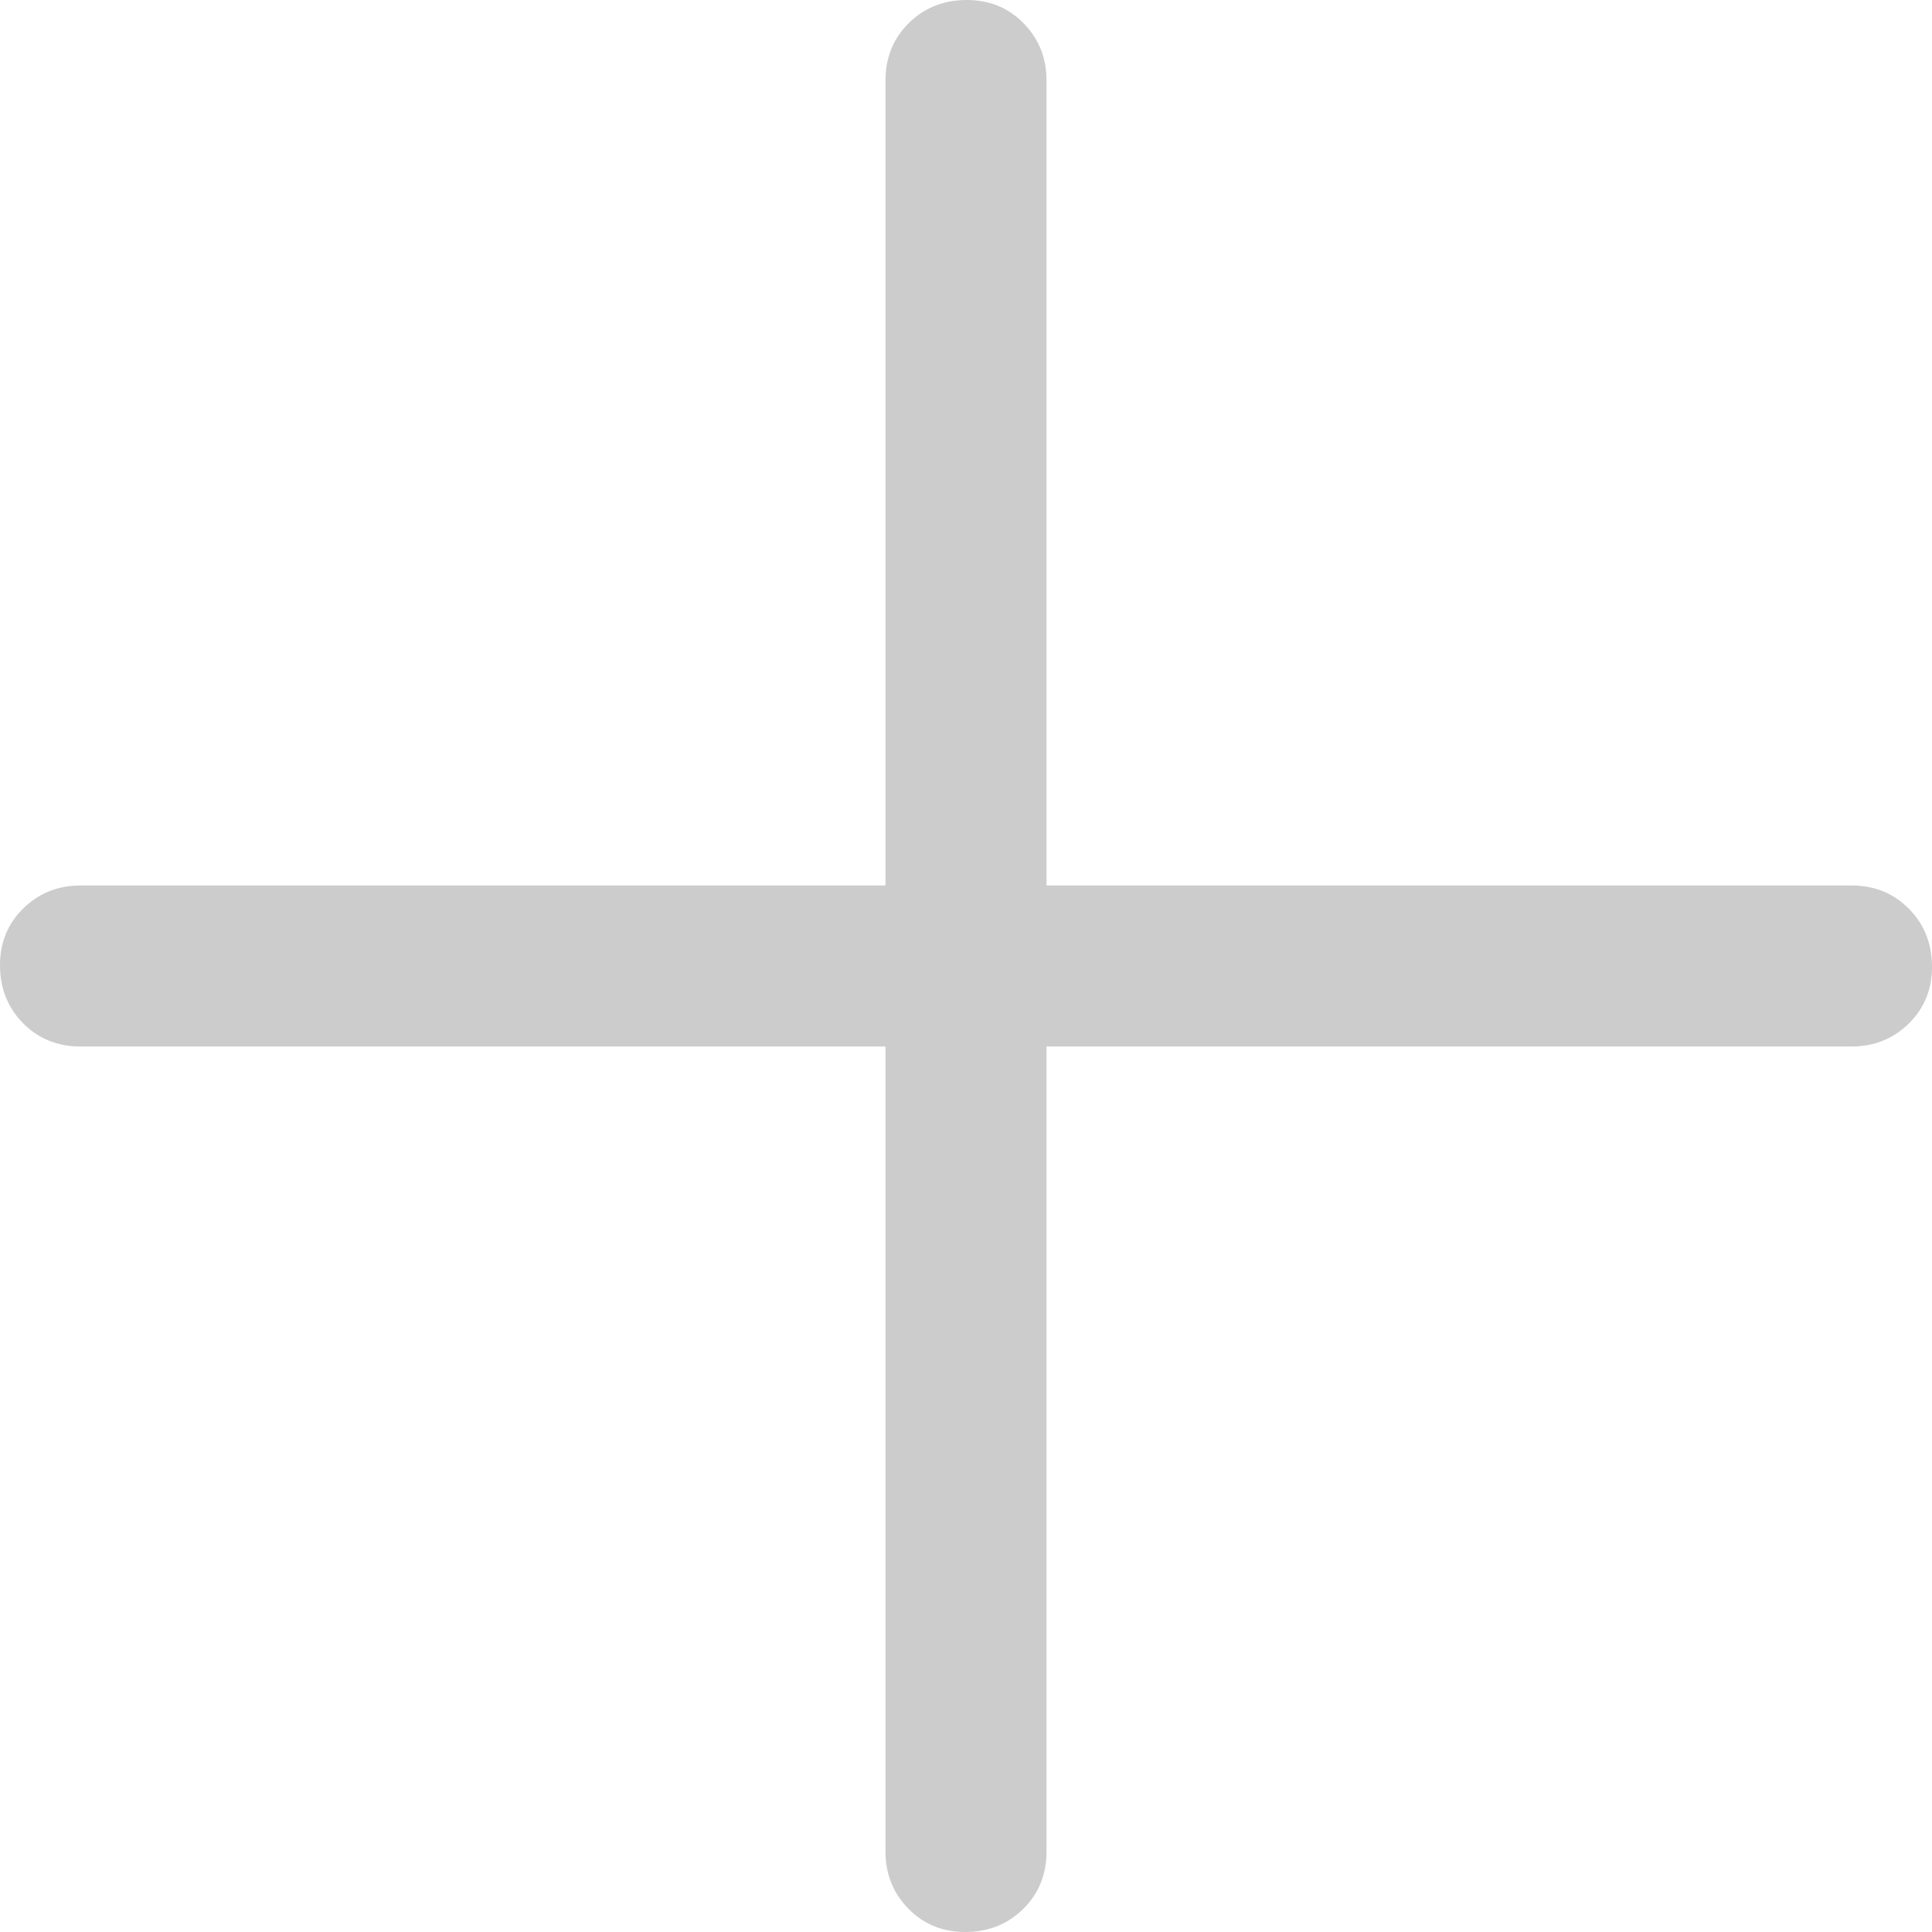
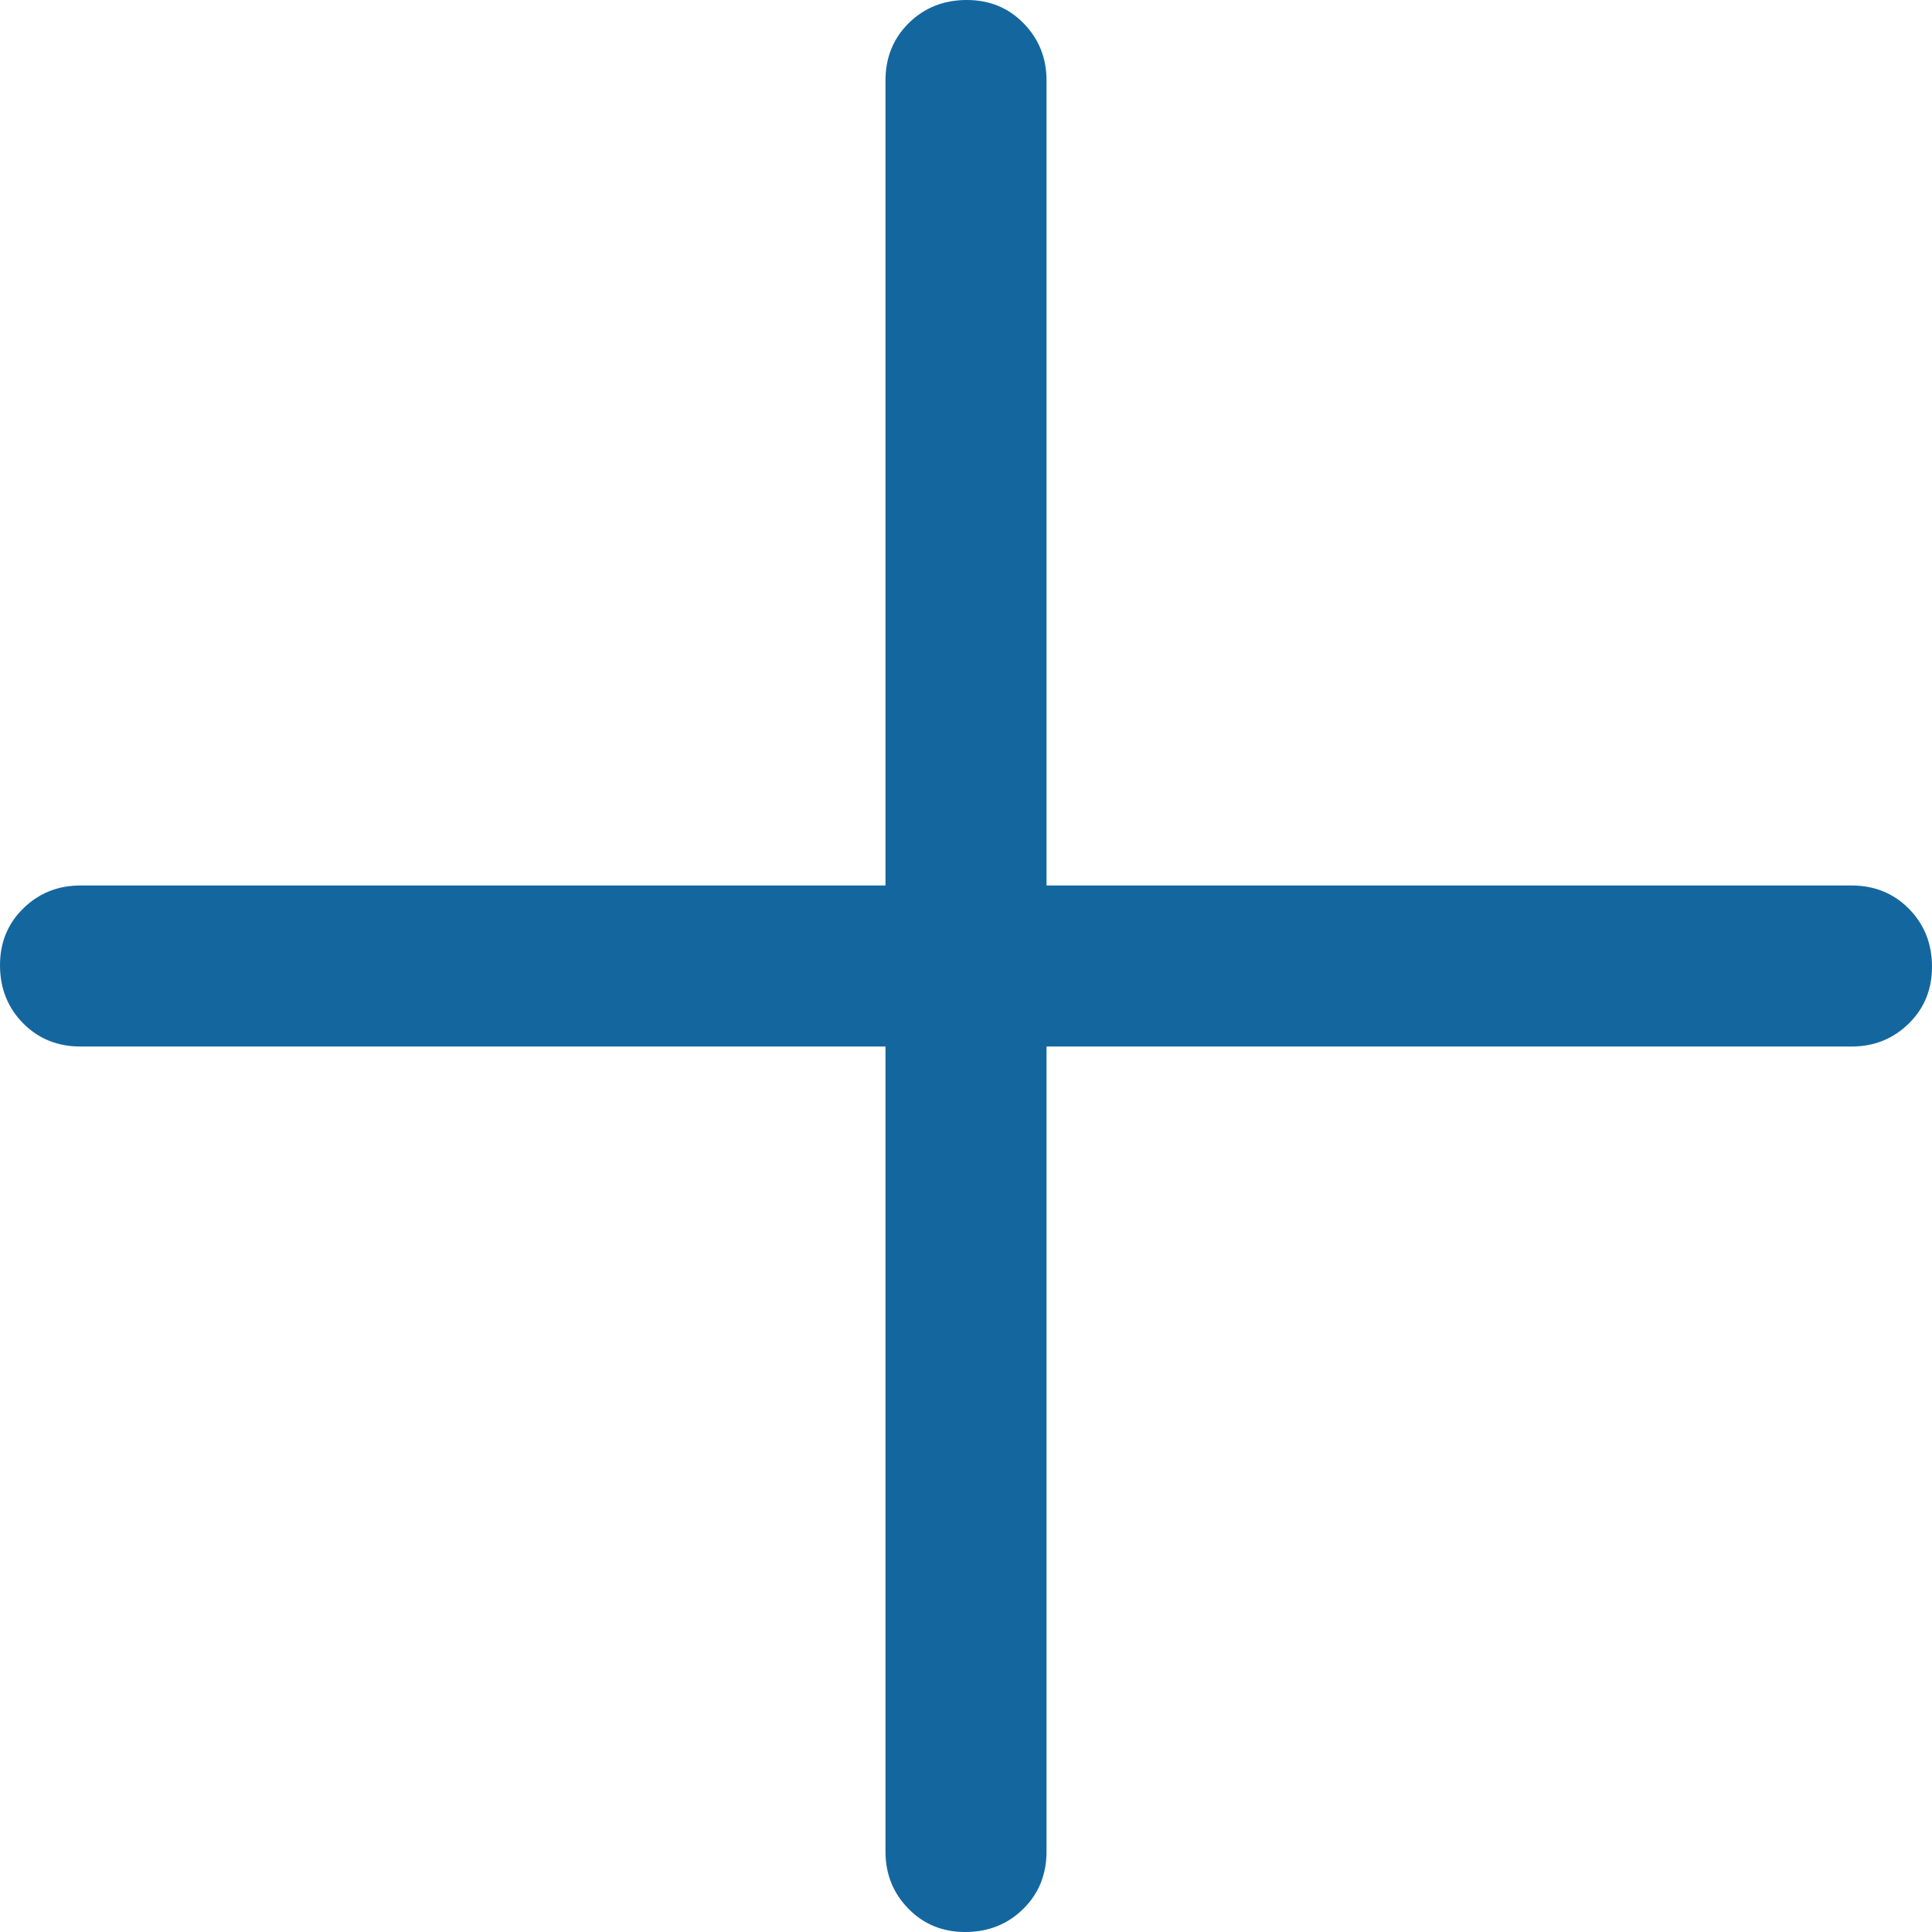
<svg xmlns="http://www.w3.org/2000/svg" preserveAspectRatio="none" overflow="visible" style="display: block;" width="12.5" height="12.5" viewBox="0 0 12.5 12.5" fill="none">
-   <path id="Vector" d="M5.729 6.771H0.521C0.373 6.771 0.249 6.721 0.15 6.621C0.051 6.521 0.001 6.397 7.13469e-06 6.249C-0.001 6.101 0.049 5.977 0.15 5.878C0.251 5.779 0.374 5.729 0.521 5.729H5.729V0.521C5.729 0.373 5.779 0.249 5.879 0.15C5.979 0.051 6.103 0.001 6.251 7.13469e-06C6.399 -0.001 6.523 0.049 6.622 0.15C6.721 0.251 6.771 0.374 6.771 0.521V5.729H11.979C12.127 5.729 12.251 5.779 12.35 5.879C12.449 5.979 12.499 6.103 12.5 6.251C12.501 6.399 12.451 6.523 12.35 6.622C12.249 6.721 12.126 6.771 11.979 6.771H6.771V11.979C6.771 12.127 6.721 12.251 6.621 12.35C6.521 12.449 6.397 12.499 6.249 12.5C6.101 12.501 5.977 12.451 5.878 12.35C5.779 12.249 5.729 12.126 5.729 11.979V6.771Z" fill="black" fill-opacity="0.2" />
+   <path id="Vector" d="M5.729 6.771H0.521C0.373 6.771 0.249 6.721 0.15 6.621C0.051 6.521 0.001 6.397 7.13469e-06 6.249C-0.001 6.101 0.049 5.977 0.15 5.878C0.251 5.779 0.374 5.729 0.521 5.729H5.729V0.521C5.729 0.373 5.779 0.249 5.879 0.15C5.979 0.051 6.103 0.001 6.251 7.13469e-06C6.399 -0.001 6.523 0.049 6.622 0.15C6.721 0.251 6.771 0.374 6.771 0.521V5.729H11.979C12.127 5.729 12.251 5.779 12.35 5.879C12.449 5.979 12.499 6.103 12.5 6.251C12.501 6.399 12.451 6.523 12.35 6.622C12.249 6.721 12.126 6.771 11.979 6.771H6.771V11.979C6.771 12.127 6.721 12.251 6.621 12.35C6.521 12.449 6.397 12.499 6.249 12.5C6.101 12.501 5.977 12.451 5.878 12.35C5.779 12.249 5.729 12.126 5.729 11.979V6.771Z" fill="#14679E" />
</svg>
